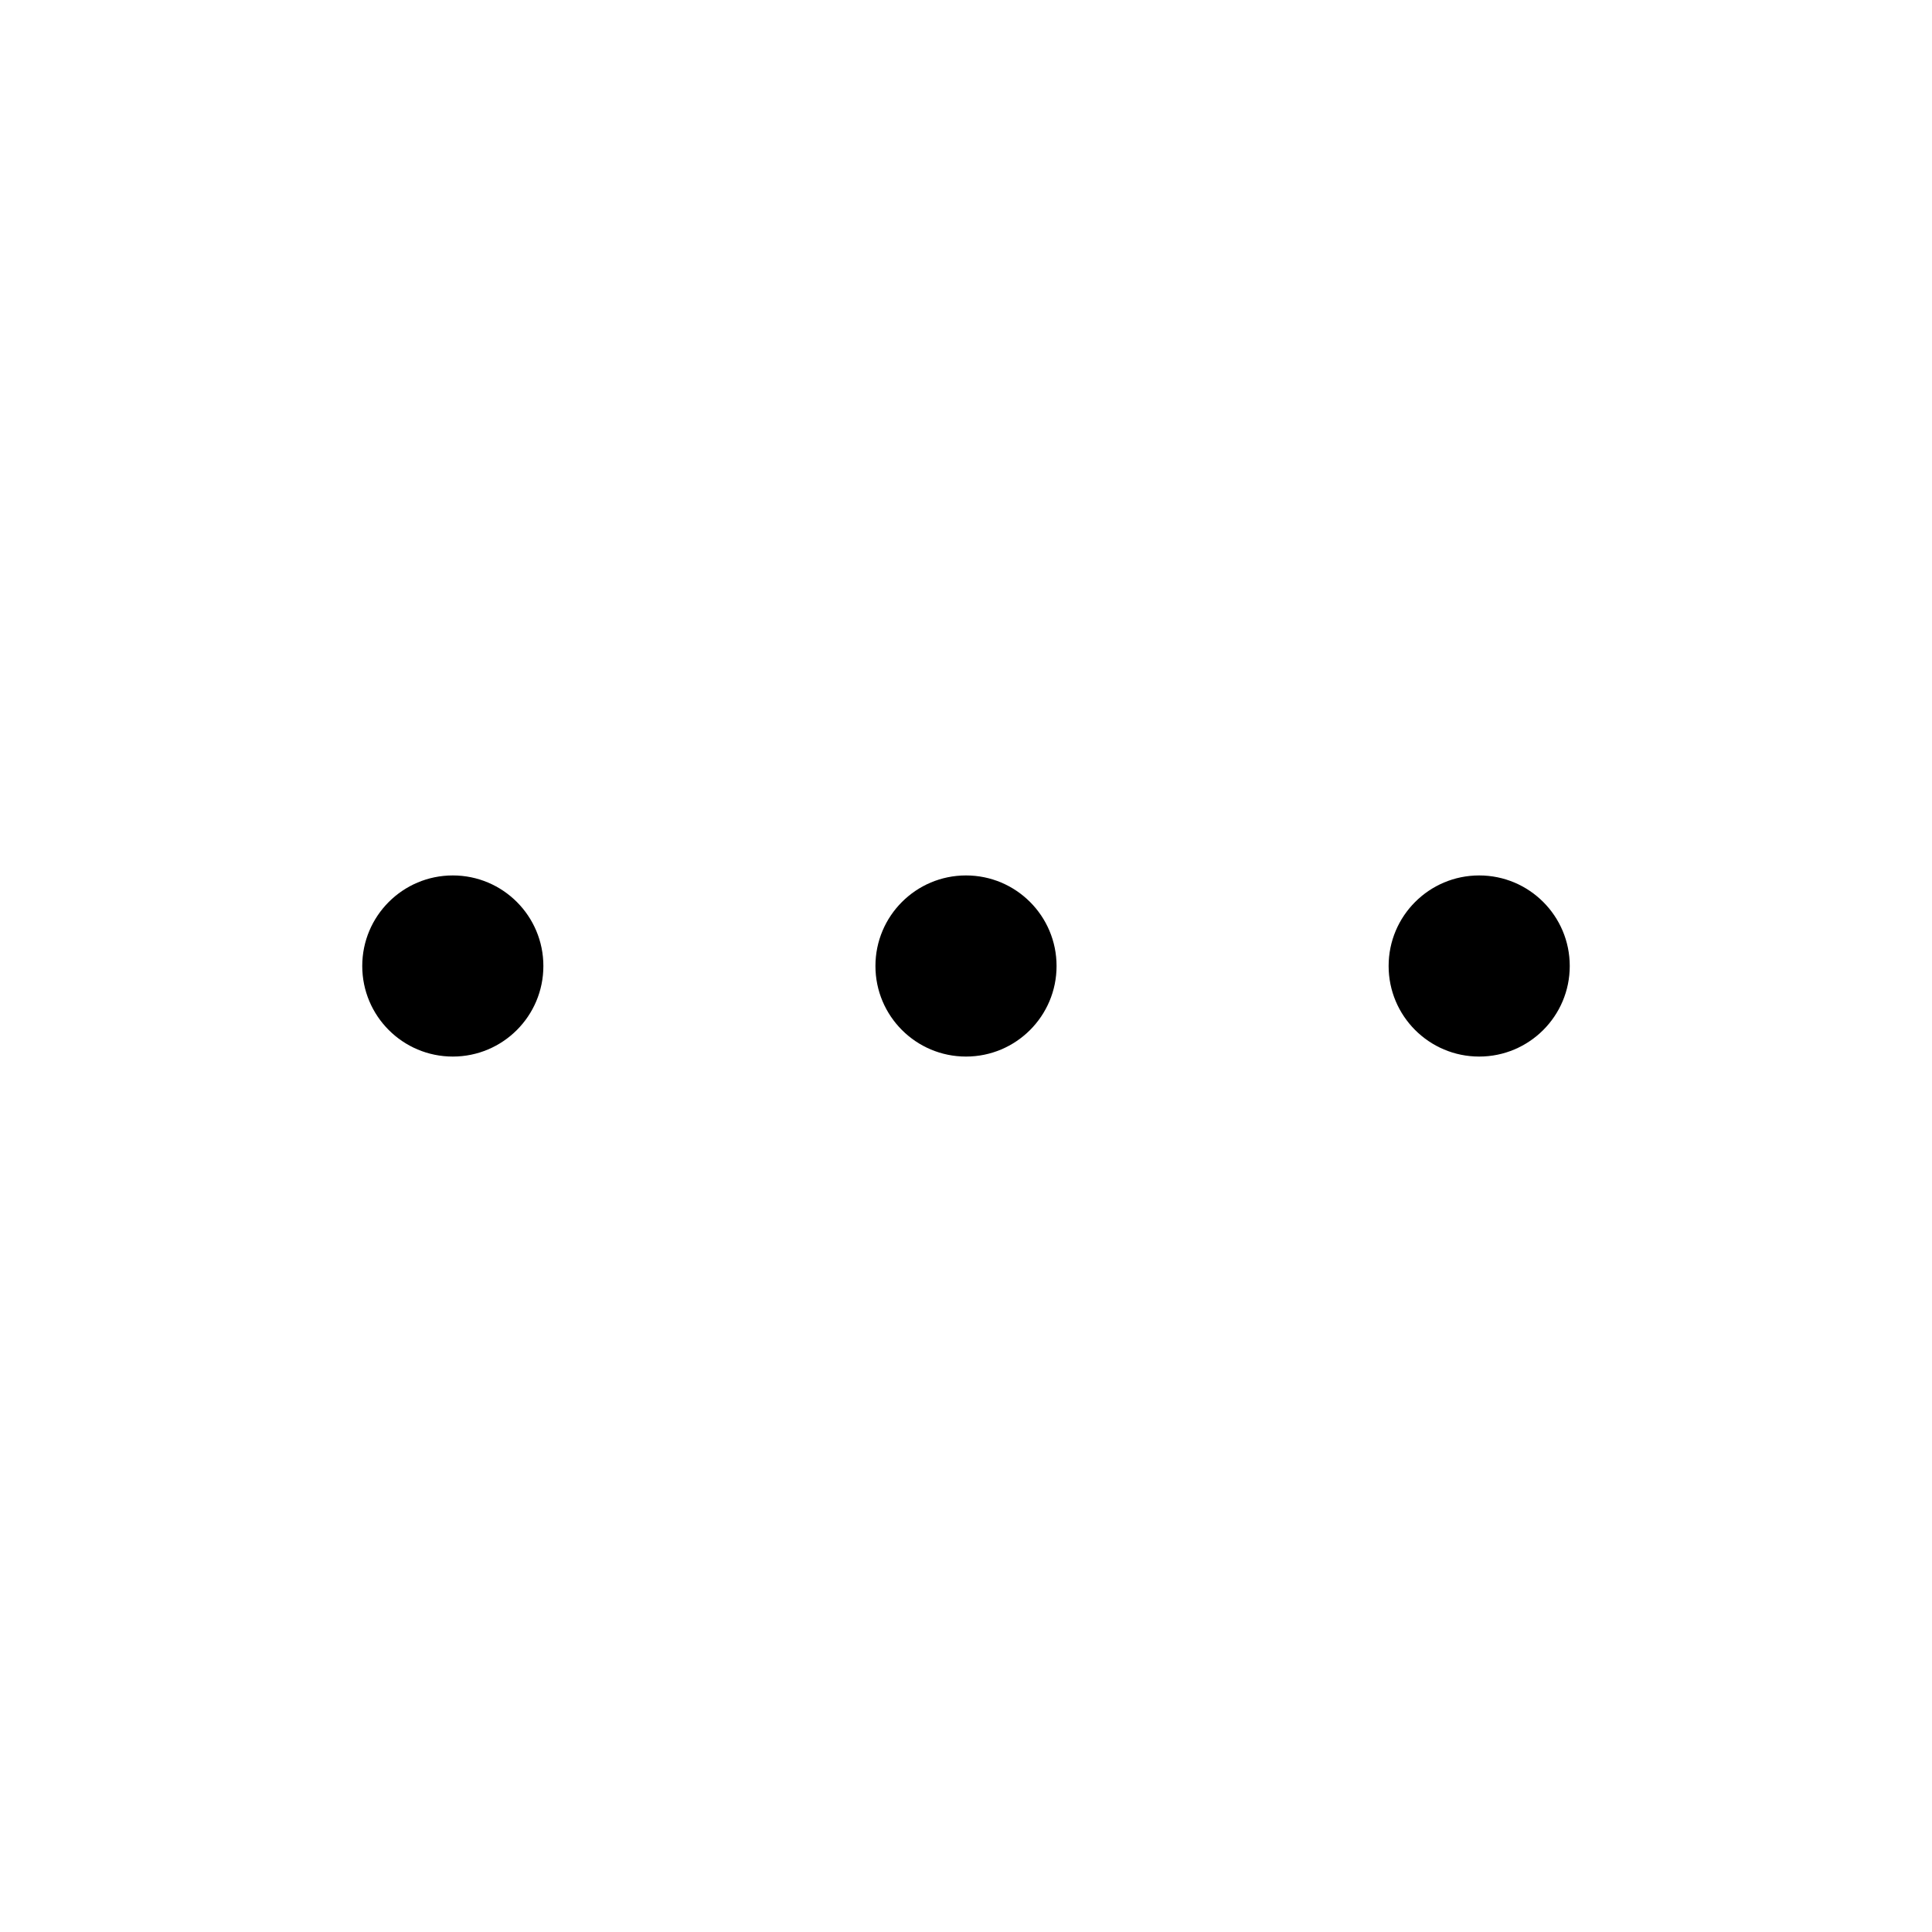
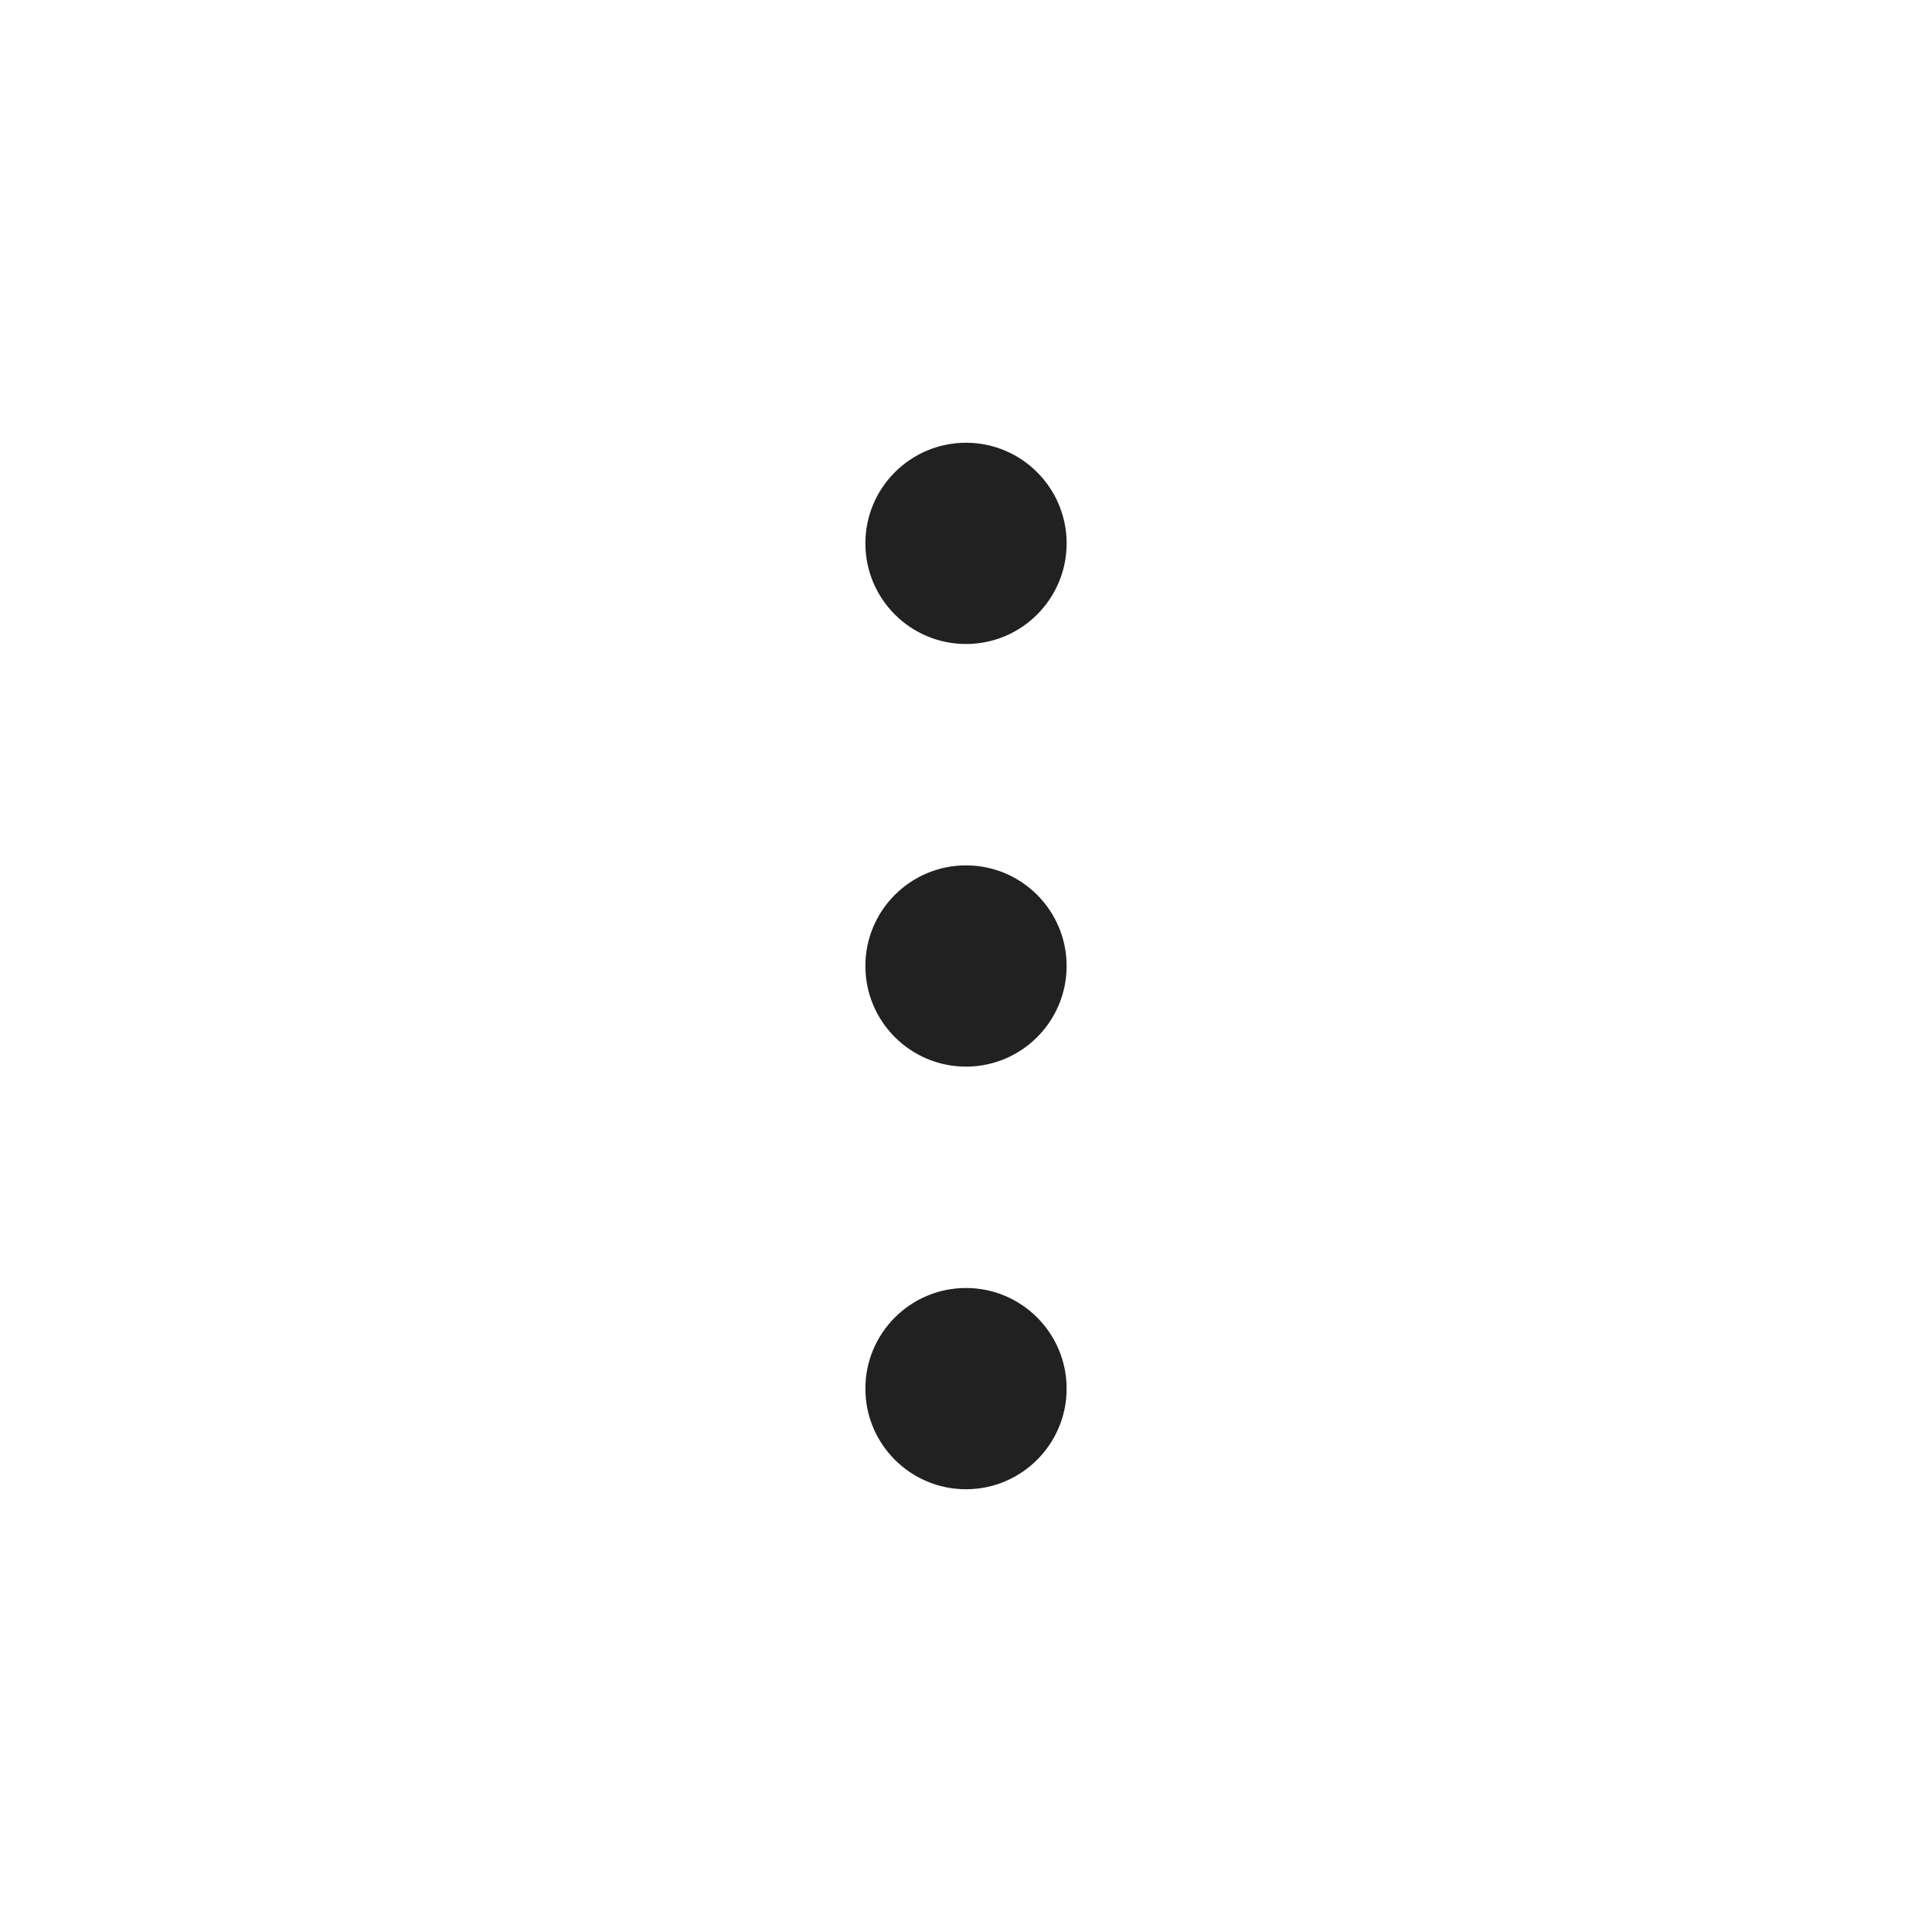
- <svg xmlns="http://www.w3.org/2000/svg" width="256" height="256" viewBox="0 0 256 256">
-   <path fill="black" d="M140,128a12,12,0,1,1-12-12A12,12,0,0,1,140,128Zm56-12a12,12,0,1,0,12,12A12,12,0,0,0,196,116ZM60,116a12,12,0,1,0,12,12A12,12,0,0,0,60,116Z" />
+ <svg xmlns="http://www.w3.org/2000/svg" id="svg4" width="24" height="24" fill="none" version="1.1" viewBox="0 0 24 24">
+   <path id="path2" d="m12 8c-0.69 0-1.25-0.56-1.25-1.25s0.56-1.25 1.25-1.25c0.69 0 1.25 0.56 1.25 1.25s-0.56 1.25-1.25 1.25zm0 5.25c-0.69 0-1.25-0.56-1.25-1.25 0-0.69 0.56-1.25 1.25-1.25 0.69 0 1.25 0.56 1.25 1.25 0 0.69-0.56 1.25-1.25 1.25zm-1.25 4c0 0.69 0.56 1.25 1.25 1.25 0.69 0 1.25-0.56 1.25-1.25s-0.56-1.25-1.25-1.25c-0.69 0-1.25 0.56-1.25 1.25z" fill="#212121" />
</svg>
